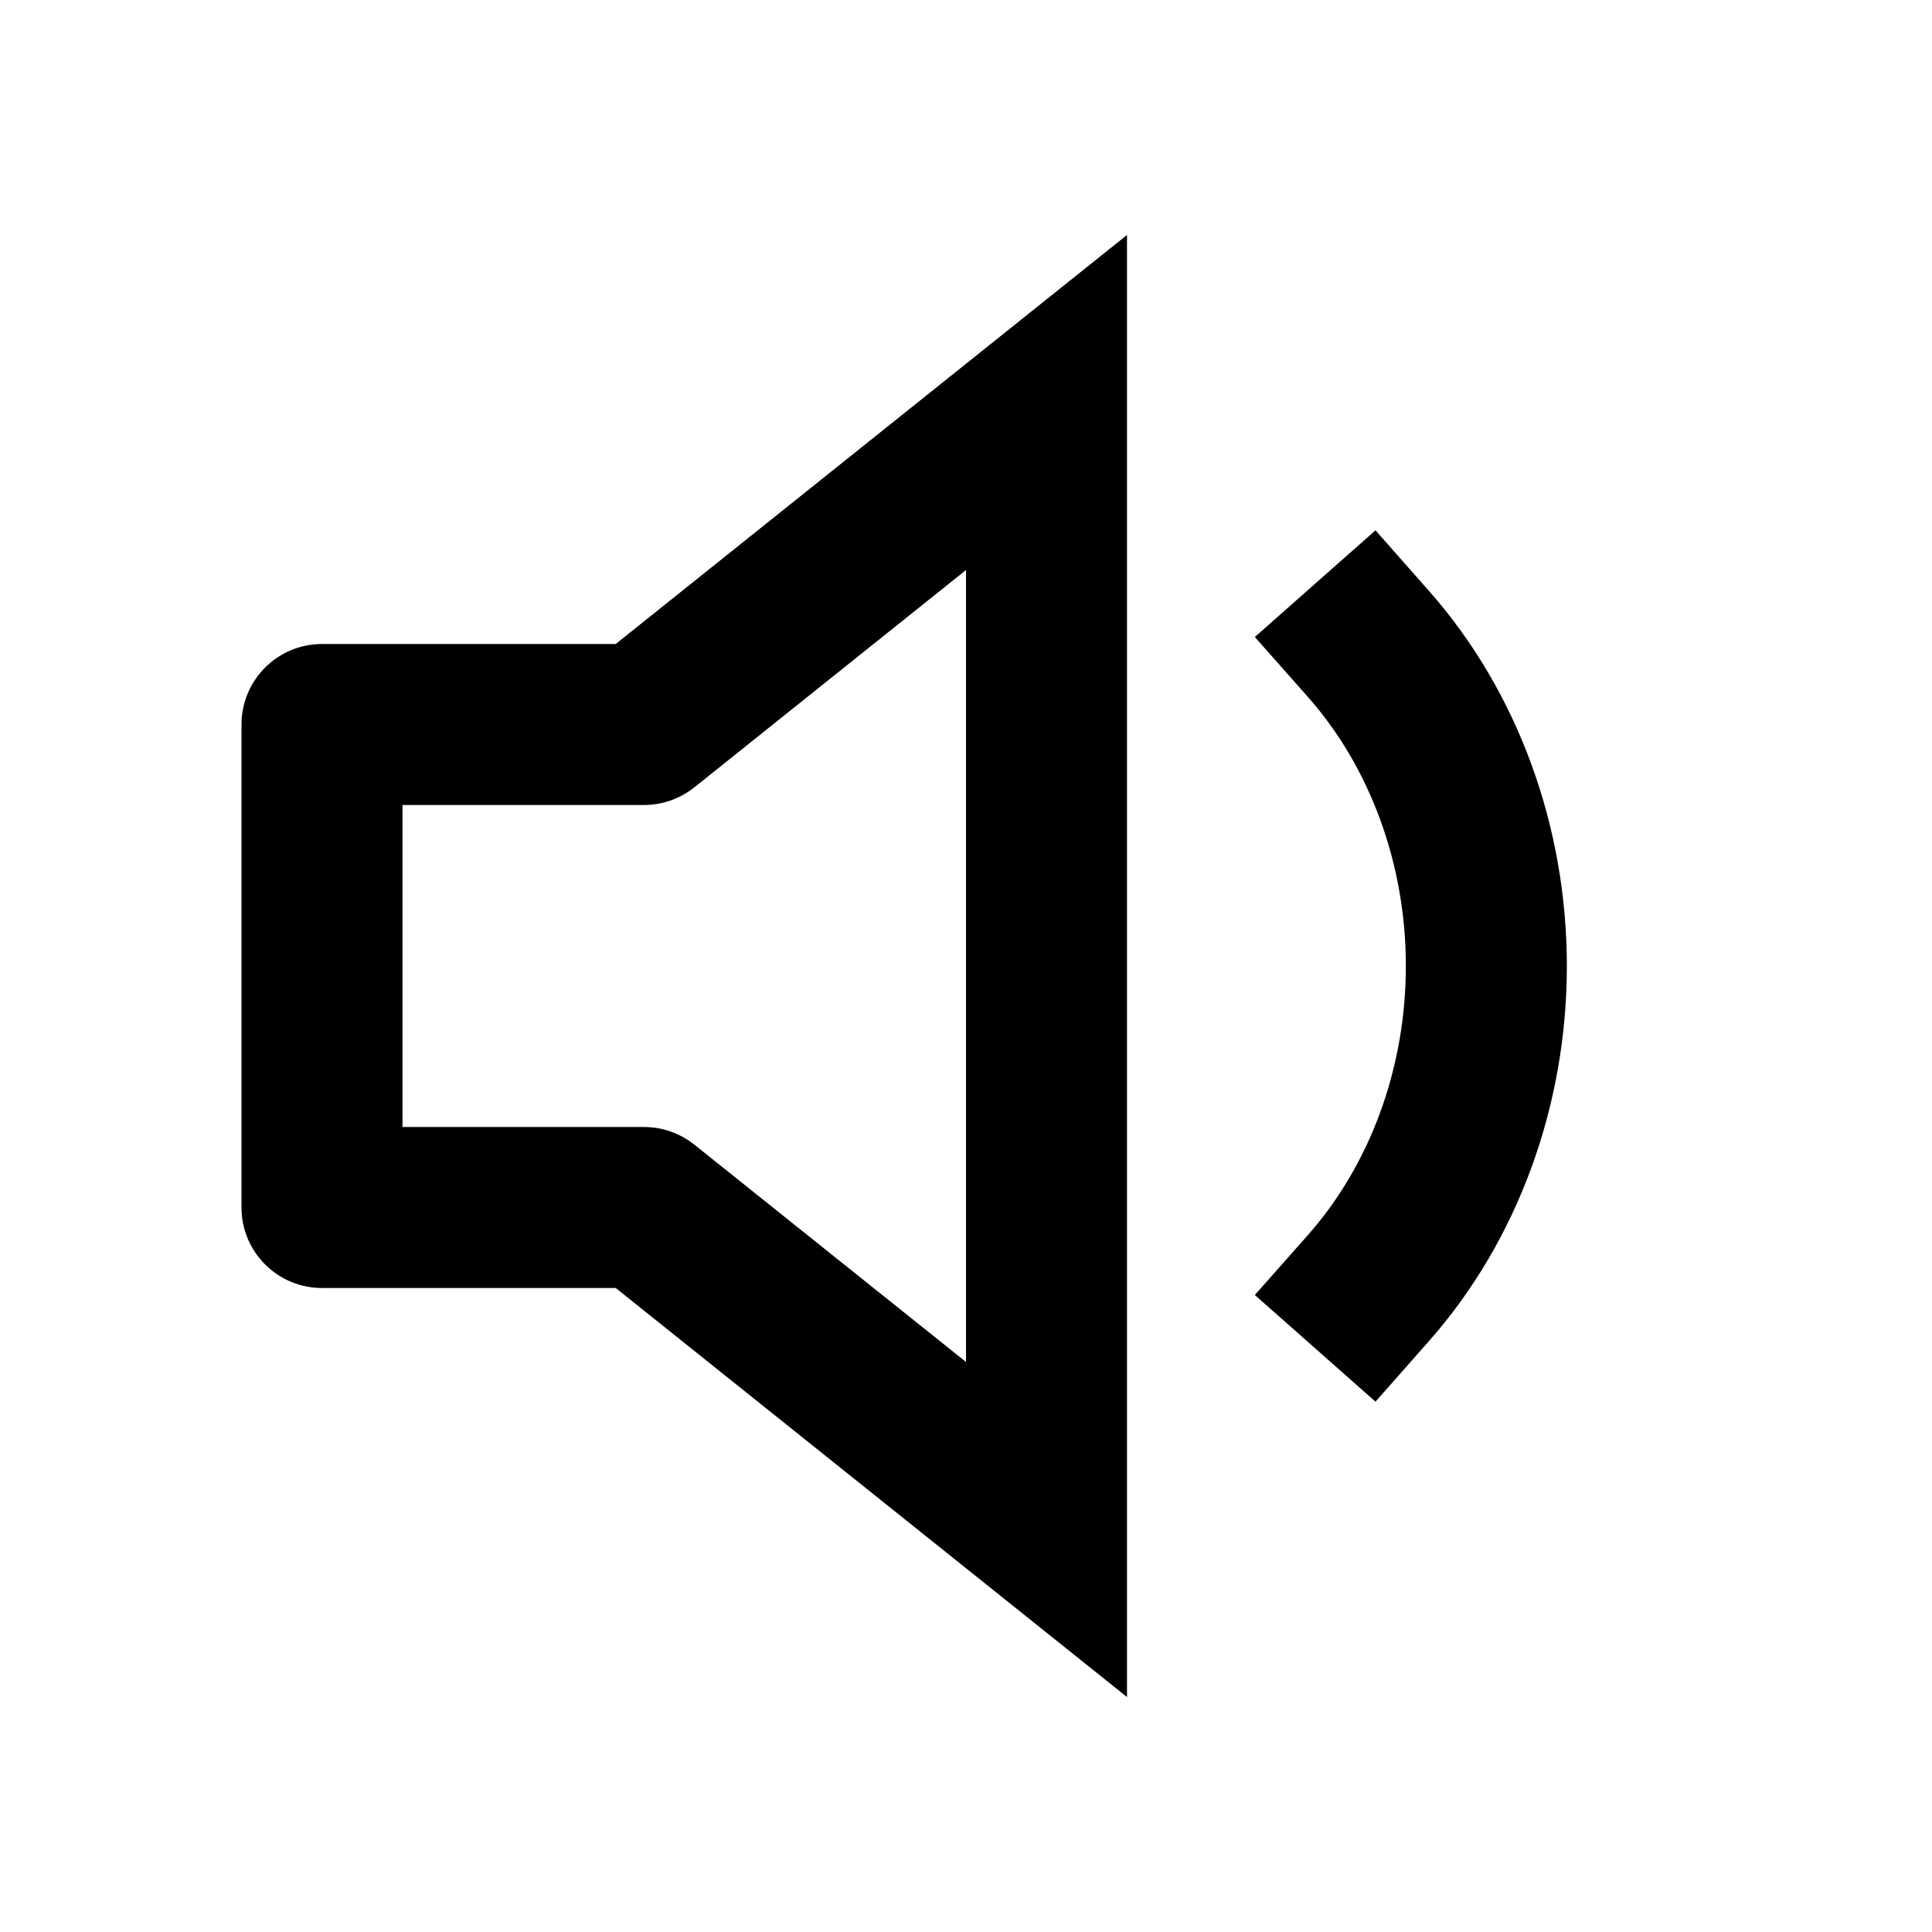
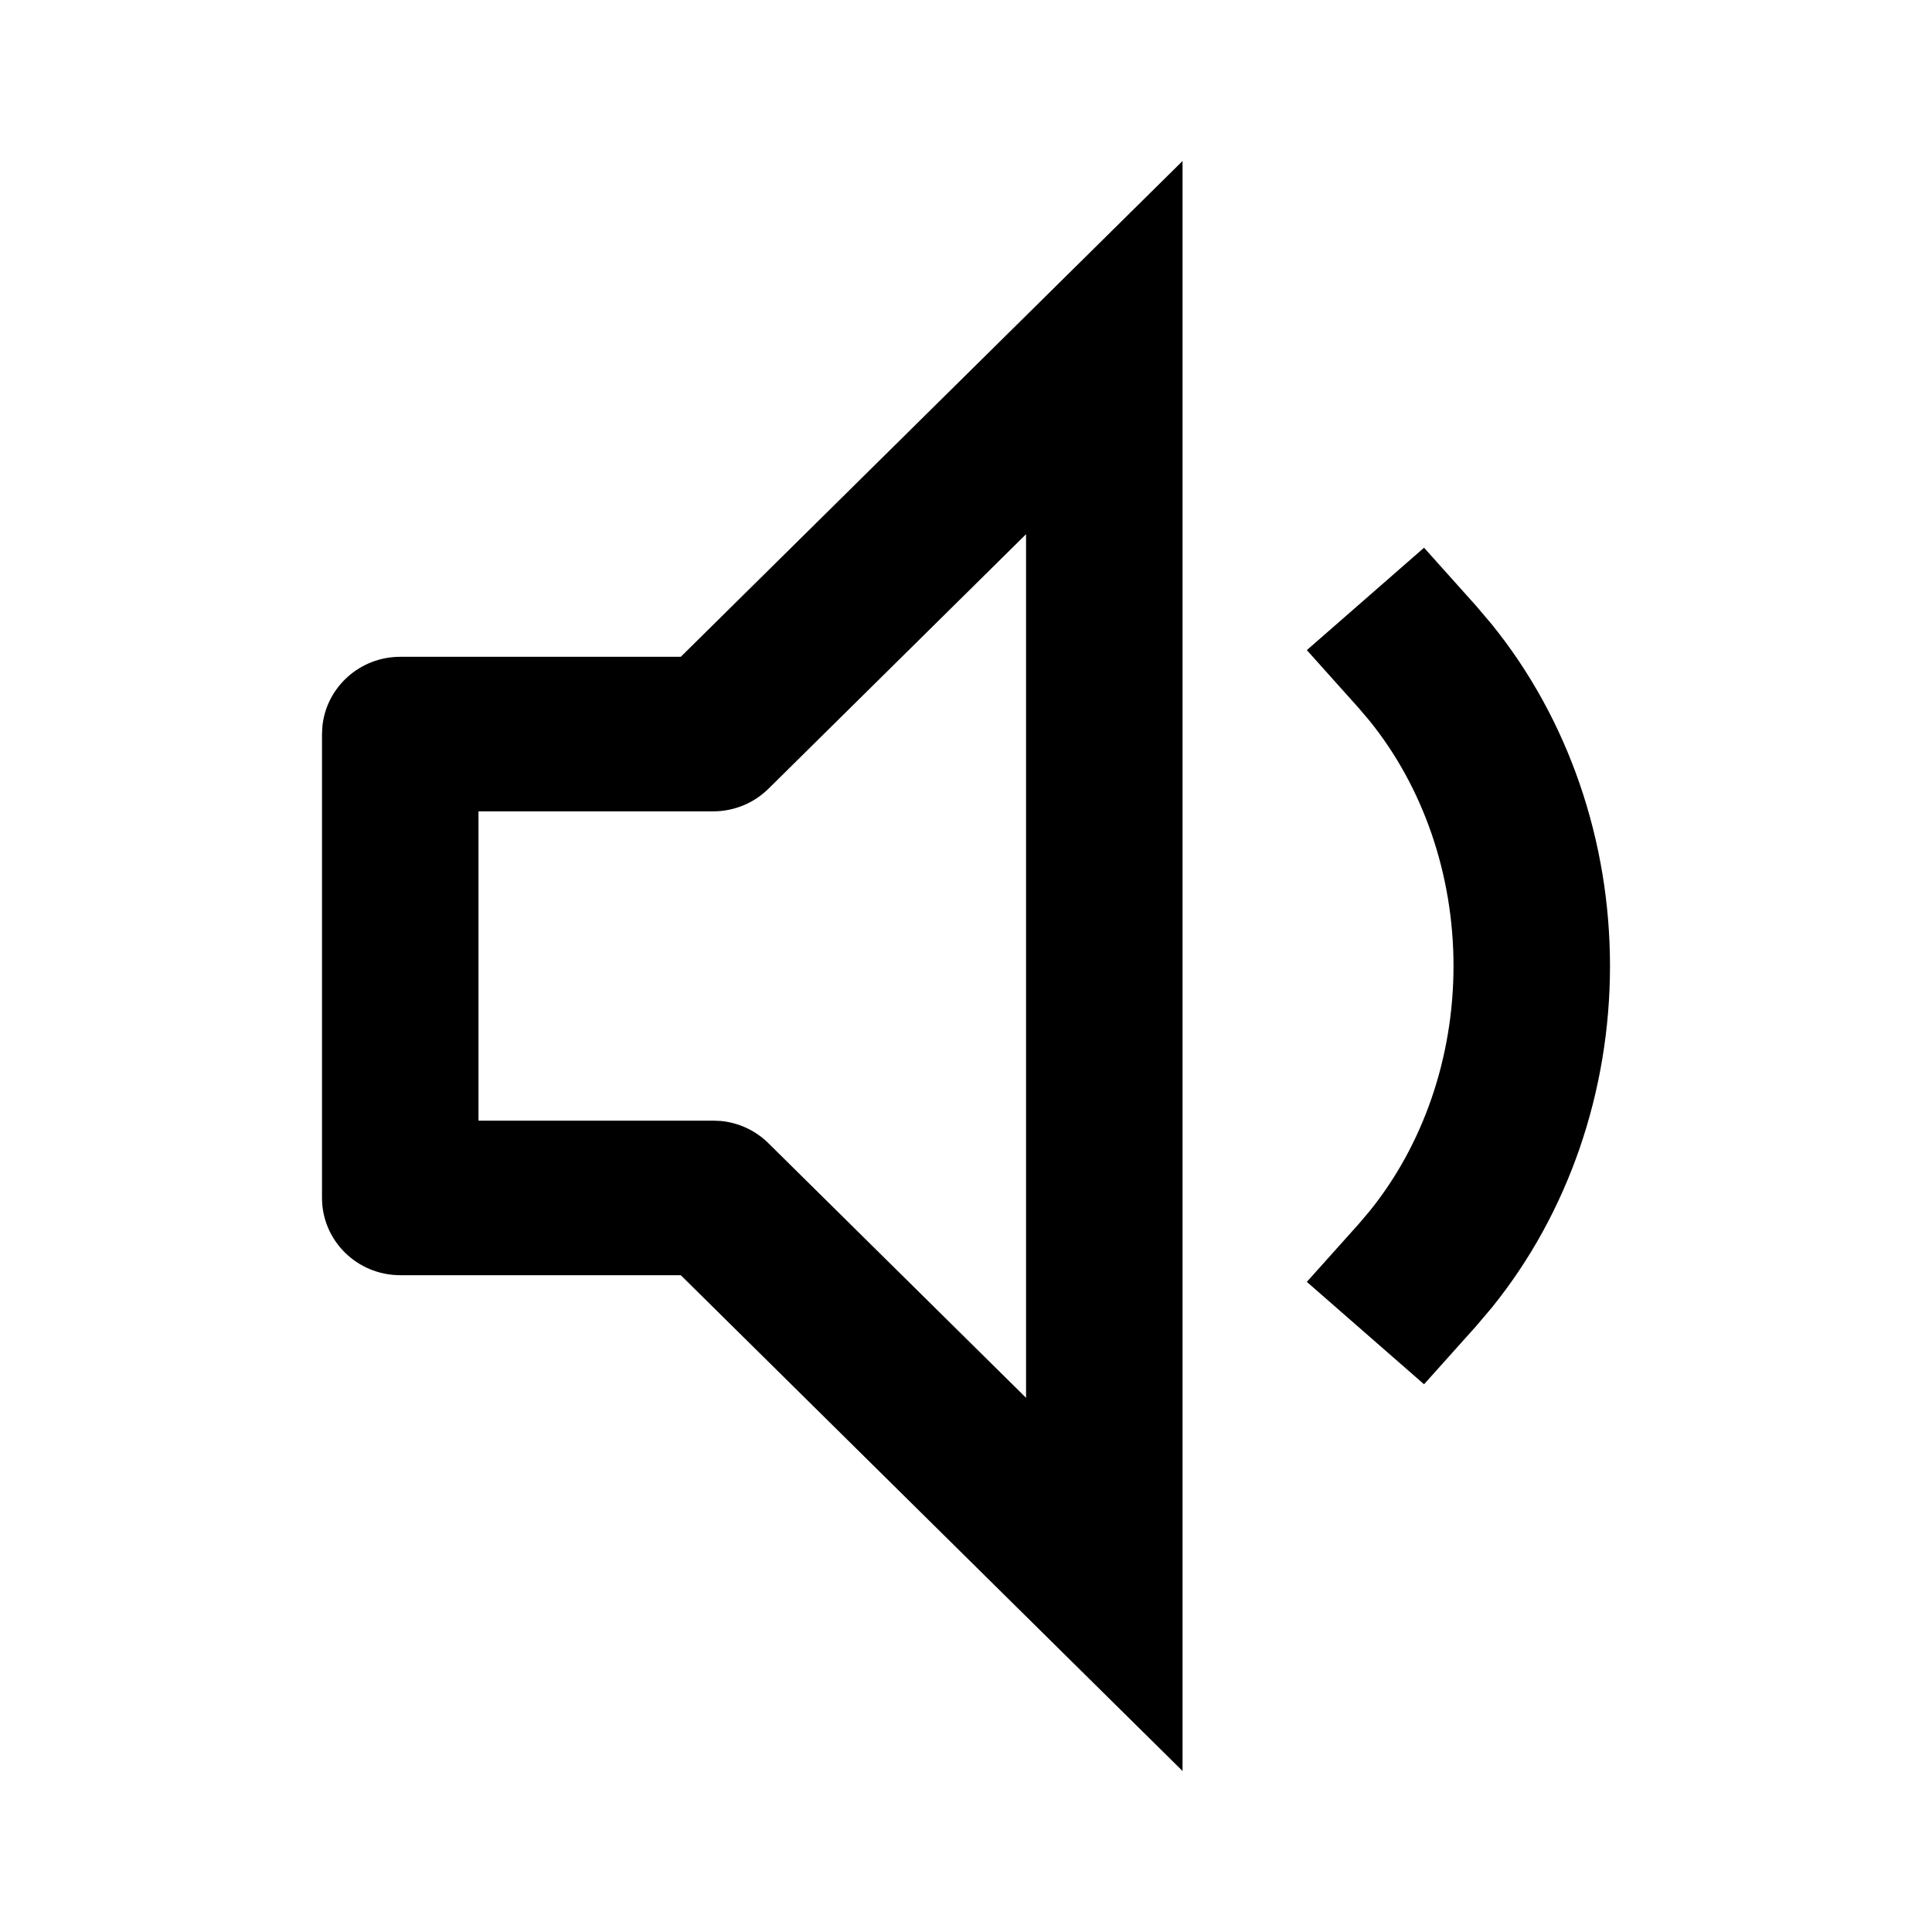
<svg xmlns="http://www.w3.org/2000/svg" width="24" height="24" viewBox="0 0 24 24" fill="none">
-   <path d="M13 5H14V2.919L12.375 4.219L13 5ZM8 9V10C8.227 10 8.447 9.923 8.625 9.781L8 9ZM4 9V8C3.448 8 3 8.448 3 9H4ZM4 15H3C3 15.552 3.448 16 4 16V15ZM8 15L8.625 14.219C8.447 14.077 8.227 14 8 14V15ZM13 19L12.375 19.781L14 21.081V19H13ZM17.749 7.338L17.087 6.588L15.588 7.913L16.251 8.662L17.749 7.338ZM16.251 15.338L15.588 16.087L17.087 17.412L17.749 16.662L16.251 15.338ZM12.375 4.219L7.375 8.219L8.625 9.781L13.625 5.781L12.375 4.219ZM8 8H4V10H8V8ZM3 9V15H5V9H3ZM4 16H8V14H4V16ZM7.375 15.781L12.375 19.781L13.625 18.219L8.625 14.219L7.375 15.781ZM14 19V5H12V19H14ZM16.251 8.662C17.016 9.529 17.464 10.728 17.464 12H19.464C19.464 10.272 18.858 8.593 17.749 7.338L16.251 8.662ZM17.464 12C17.464 13.272 17.016 14.471 16.251 15.338L17.749 16.662C18.858 15.407 19.464 13.728 19.464 12H17.464Z" fill="black" />
+   <path fill-rule="evenodd" clip-rule="evenodd" d="M14.69 22L8.457 15.841H4.972C4.435 15.841 4 15.411 4 14.881V9.119L4.005 9.021C4.055 8.537 4.469 8.159 4.972 8.159H8.457L14.69 2V22ZM9.546 9.798C9.364 9.978 9.117 10.079 8.859 10.079H5.944V13.921H8.859L8.955 13.925C9.178 13.947 9.387 14.044 9.546 14.202L12.746 17.364V6.636L9.546 9.798Z" fill="black" />
+   <path d="M18.334 7.523L18.53 7.754C19.483 8.93 20 10.444 20 12C20 13.556 19.483 15.07 18.53 16.246L18.334 16.477L17.69 17.196L16.234 15.924L16.878 15.205L17.013 15.046C17.674 14.229 18.056 13.145 18.056 12C18.056 10.855 17.674 9.771 17.013 8.954L16.878 8.795L16.234 8.076L17.69 6.804L18.334 7.523Z" fill="black" />
</svg>
